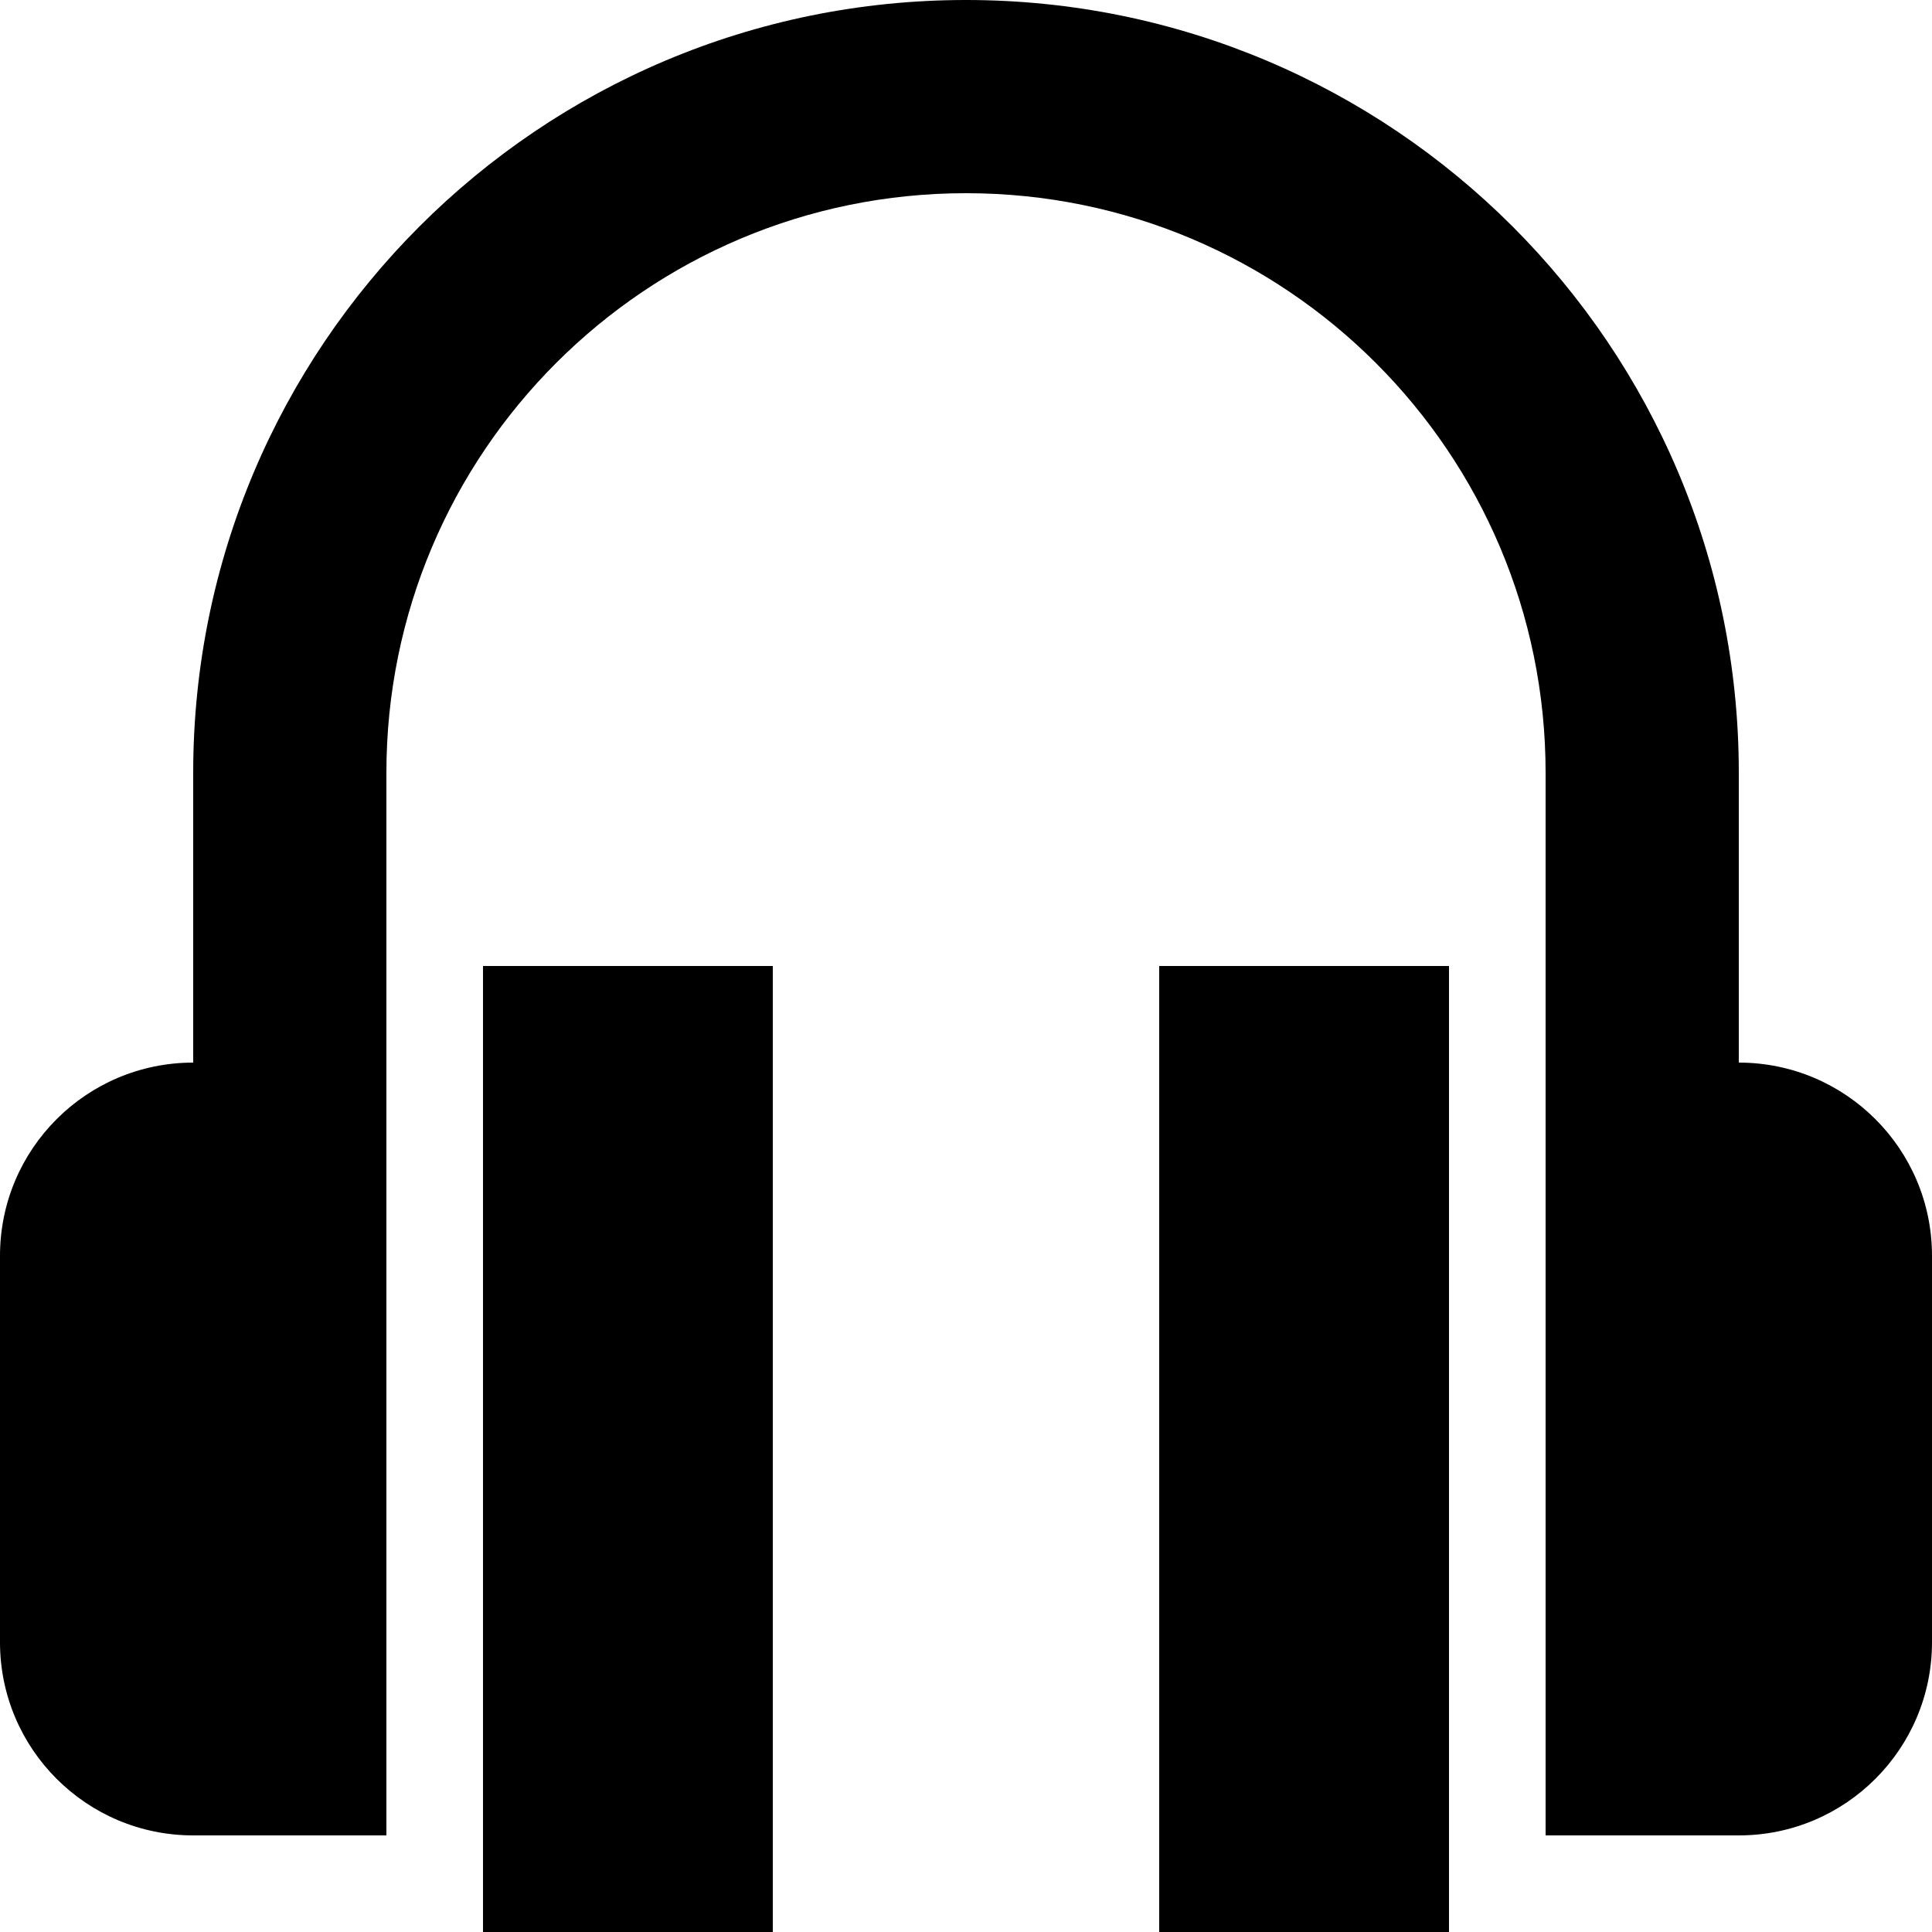
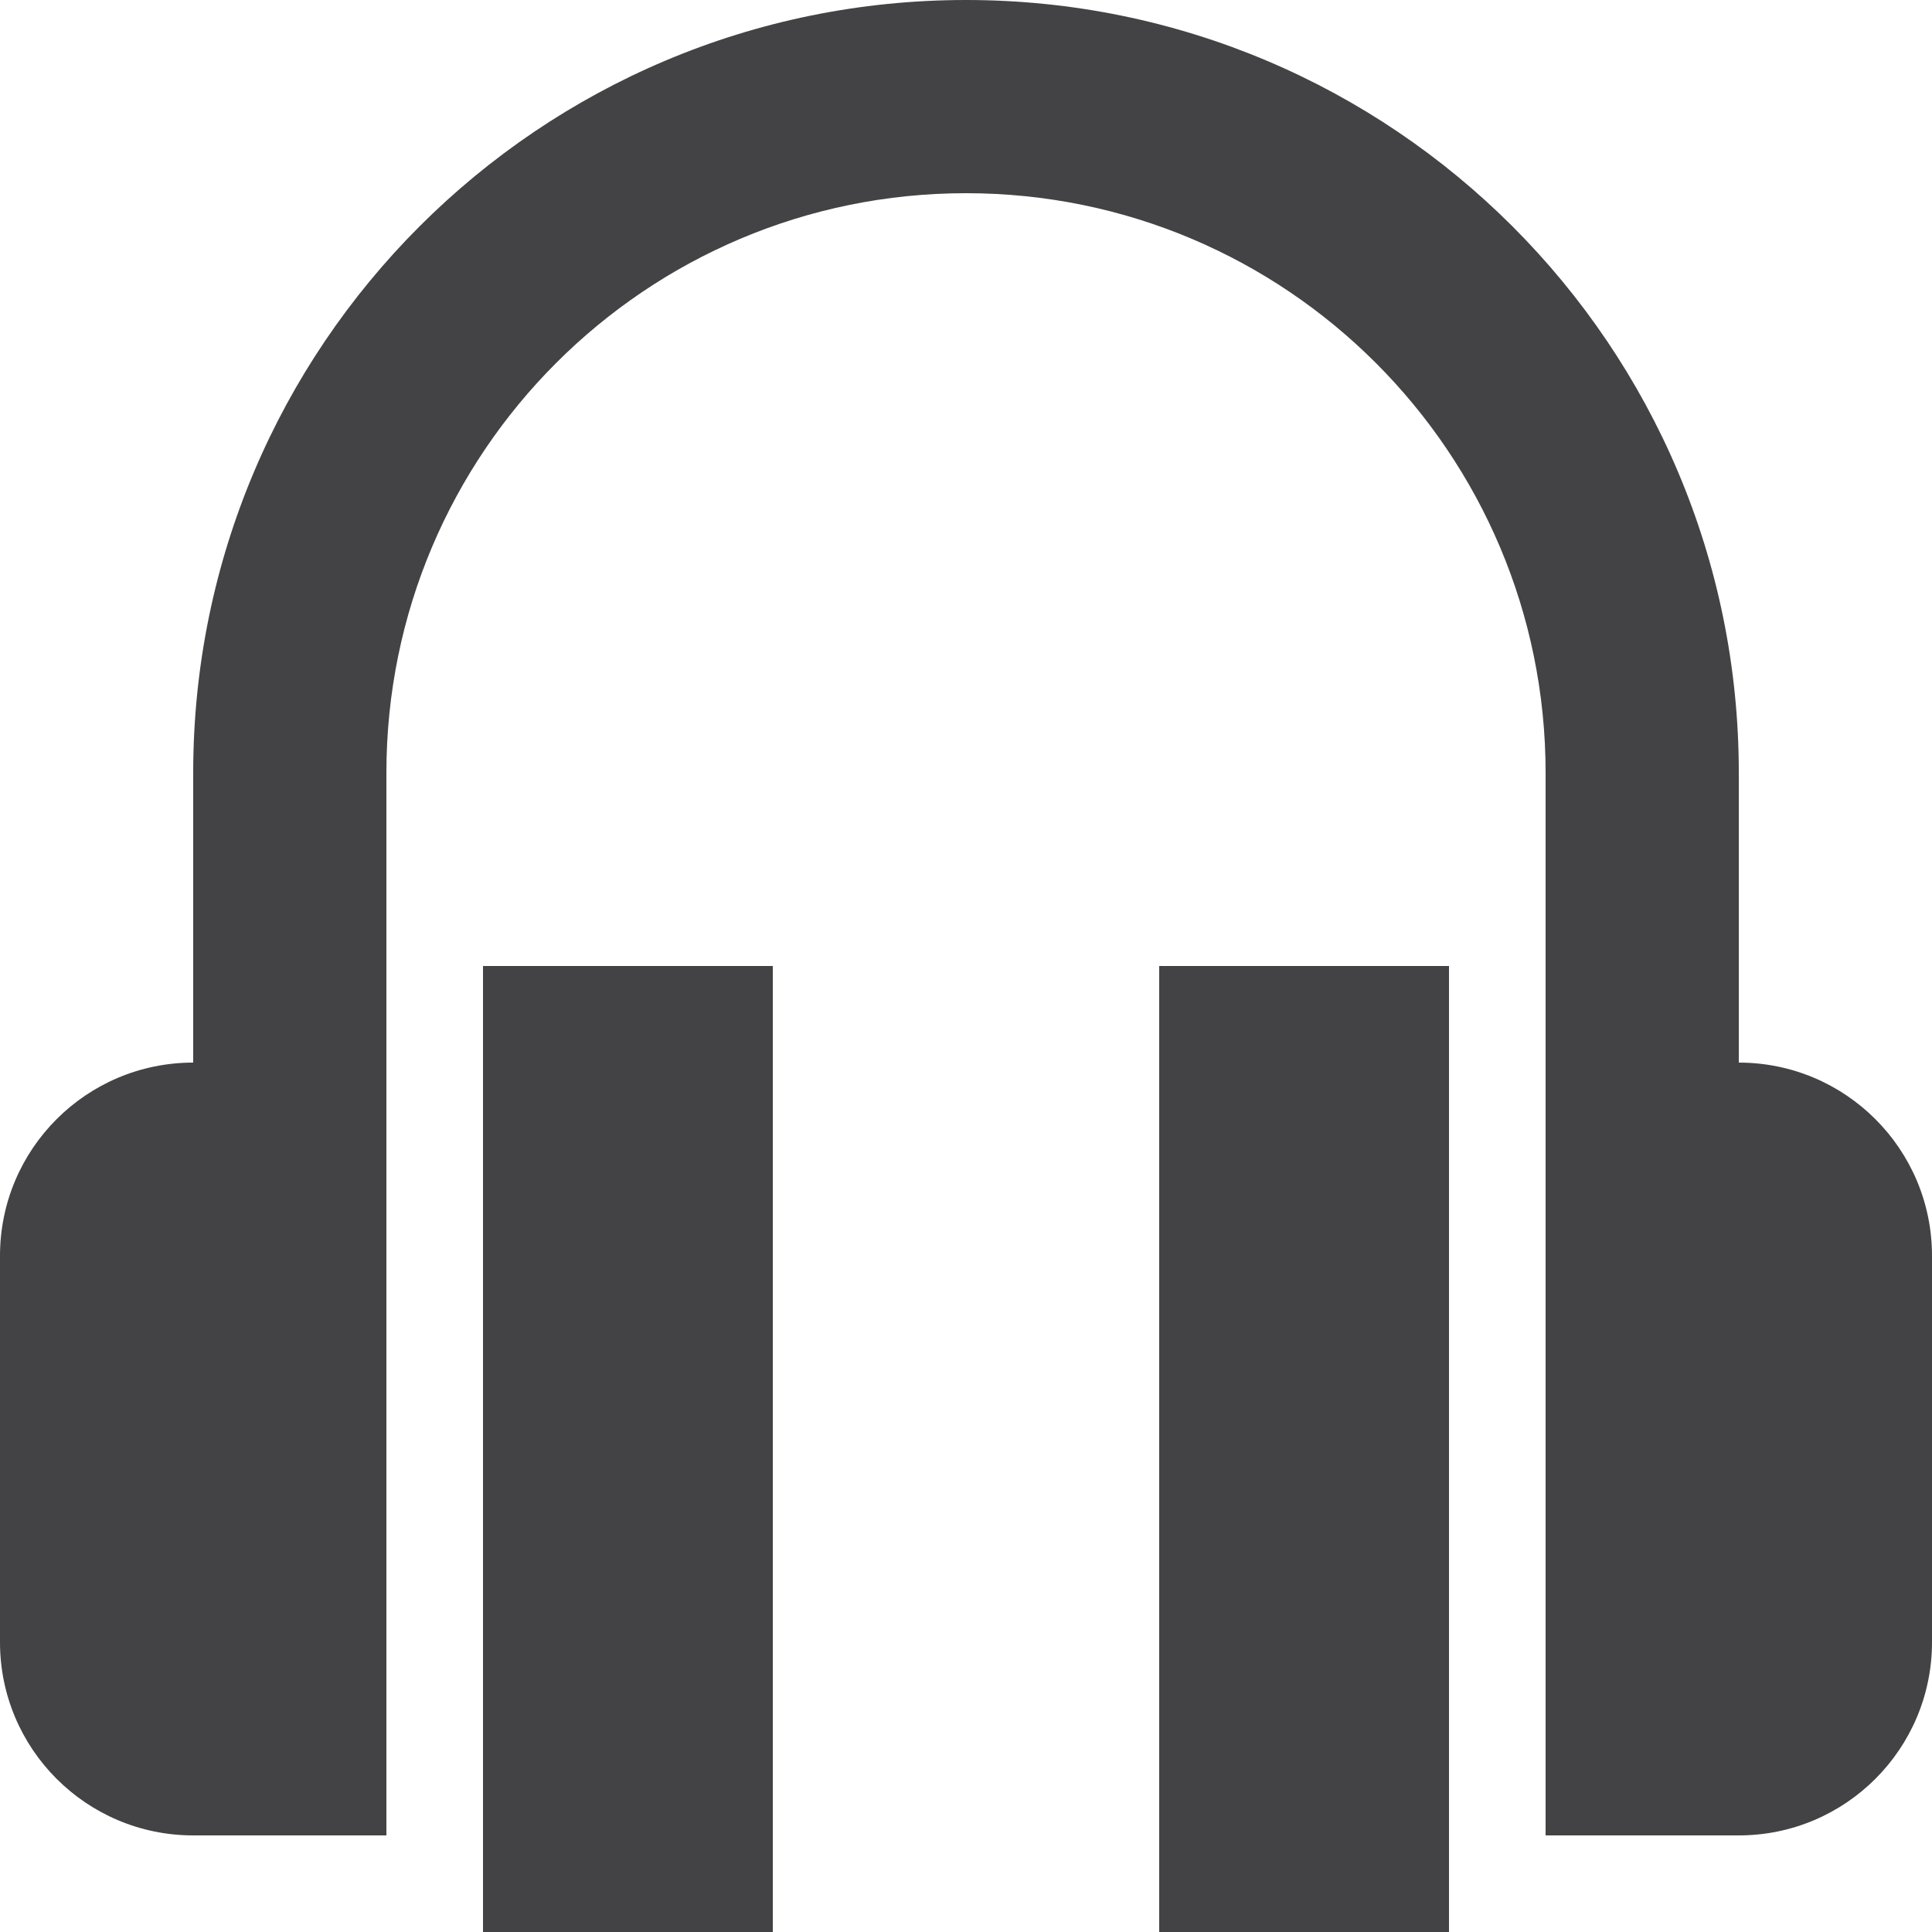
- <svg xmlns="http://www.w3.org/2000/svg" viewBox="0 0 20 20">
+ <svg xmlns="http://www.w3.org/2000/svg" viewBox="0 0 20 20" fill="rgba(58, 58, 60, 0.95)">
  <path d="M16 8A6 6 0 1 0 4 8v11H2a2 2 0 0 1-2-2v-4a2 2 0 0 1 2-2V8a8 8 0 1 1 16 0v3a2 2 0 0 1 2 2v4a2 2 0 0 1-2 2h-2V8zm-4 2h3v10h-3V10zm-7 0h3v10H5V10z" />
</svg>
